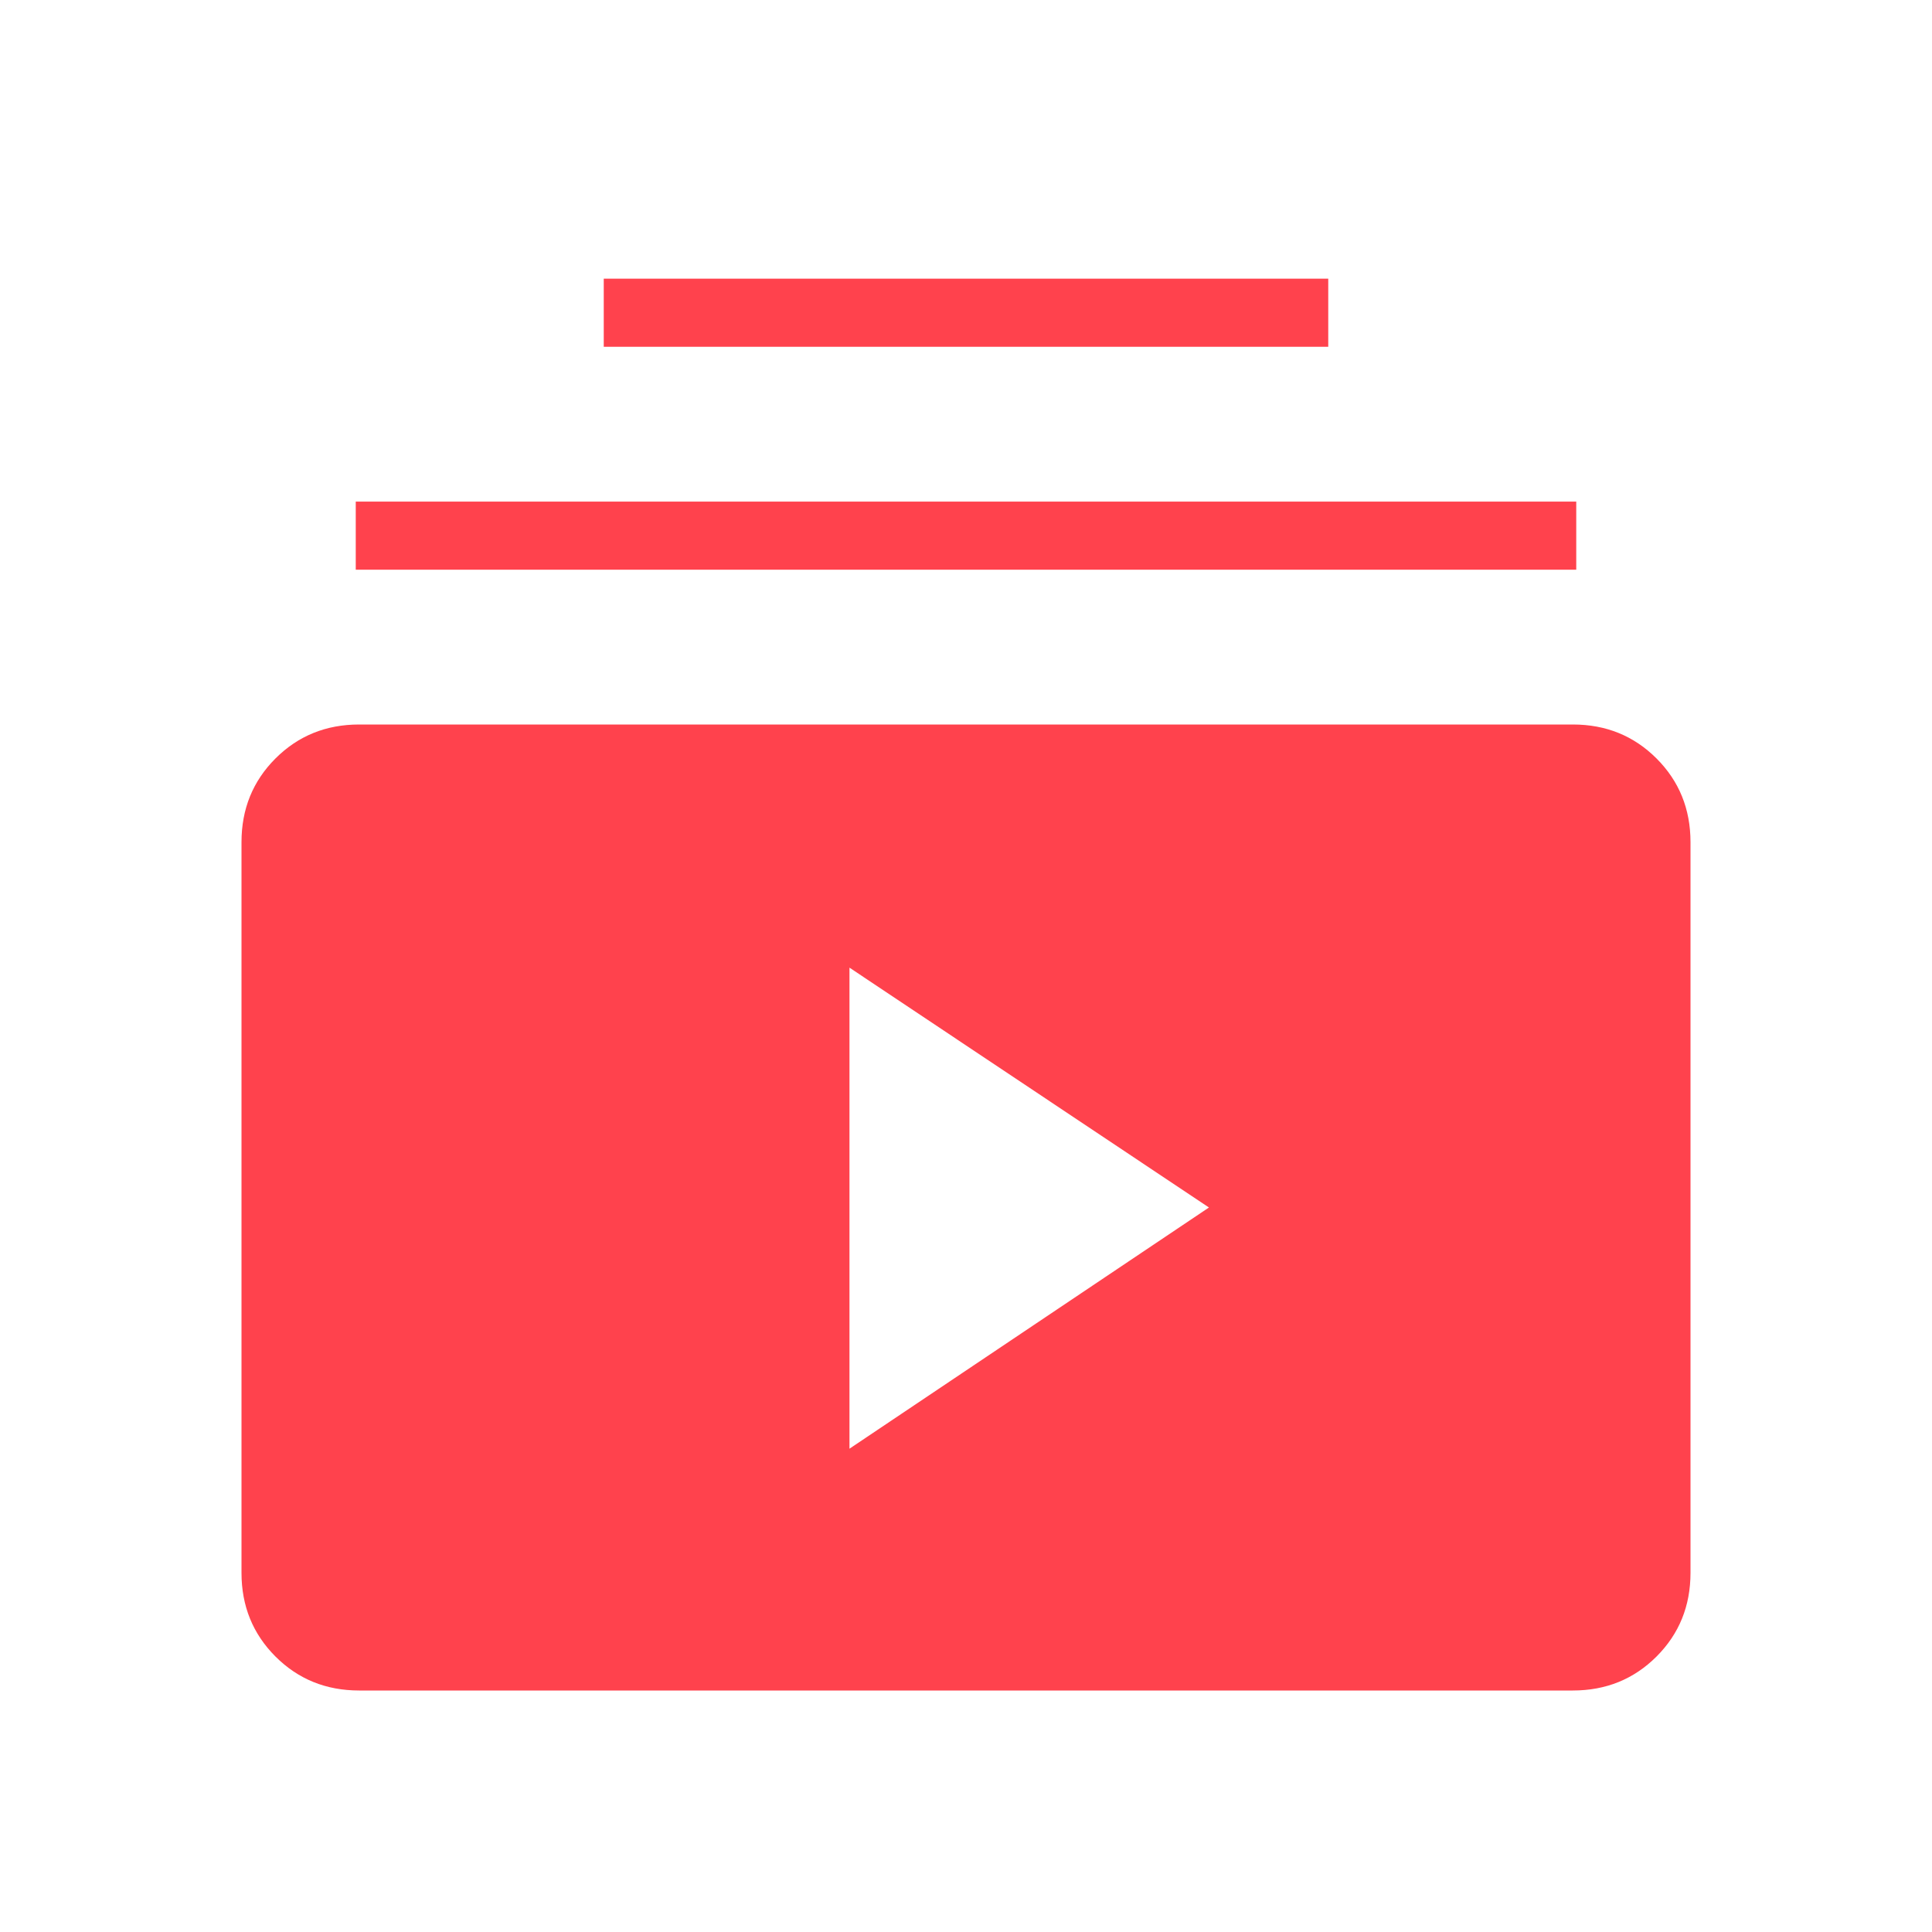
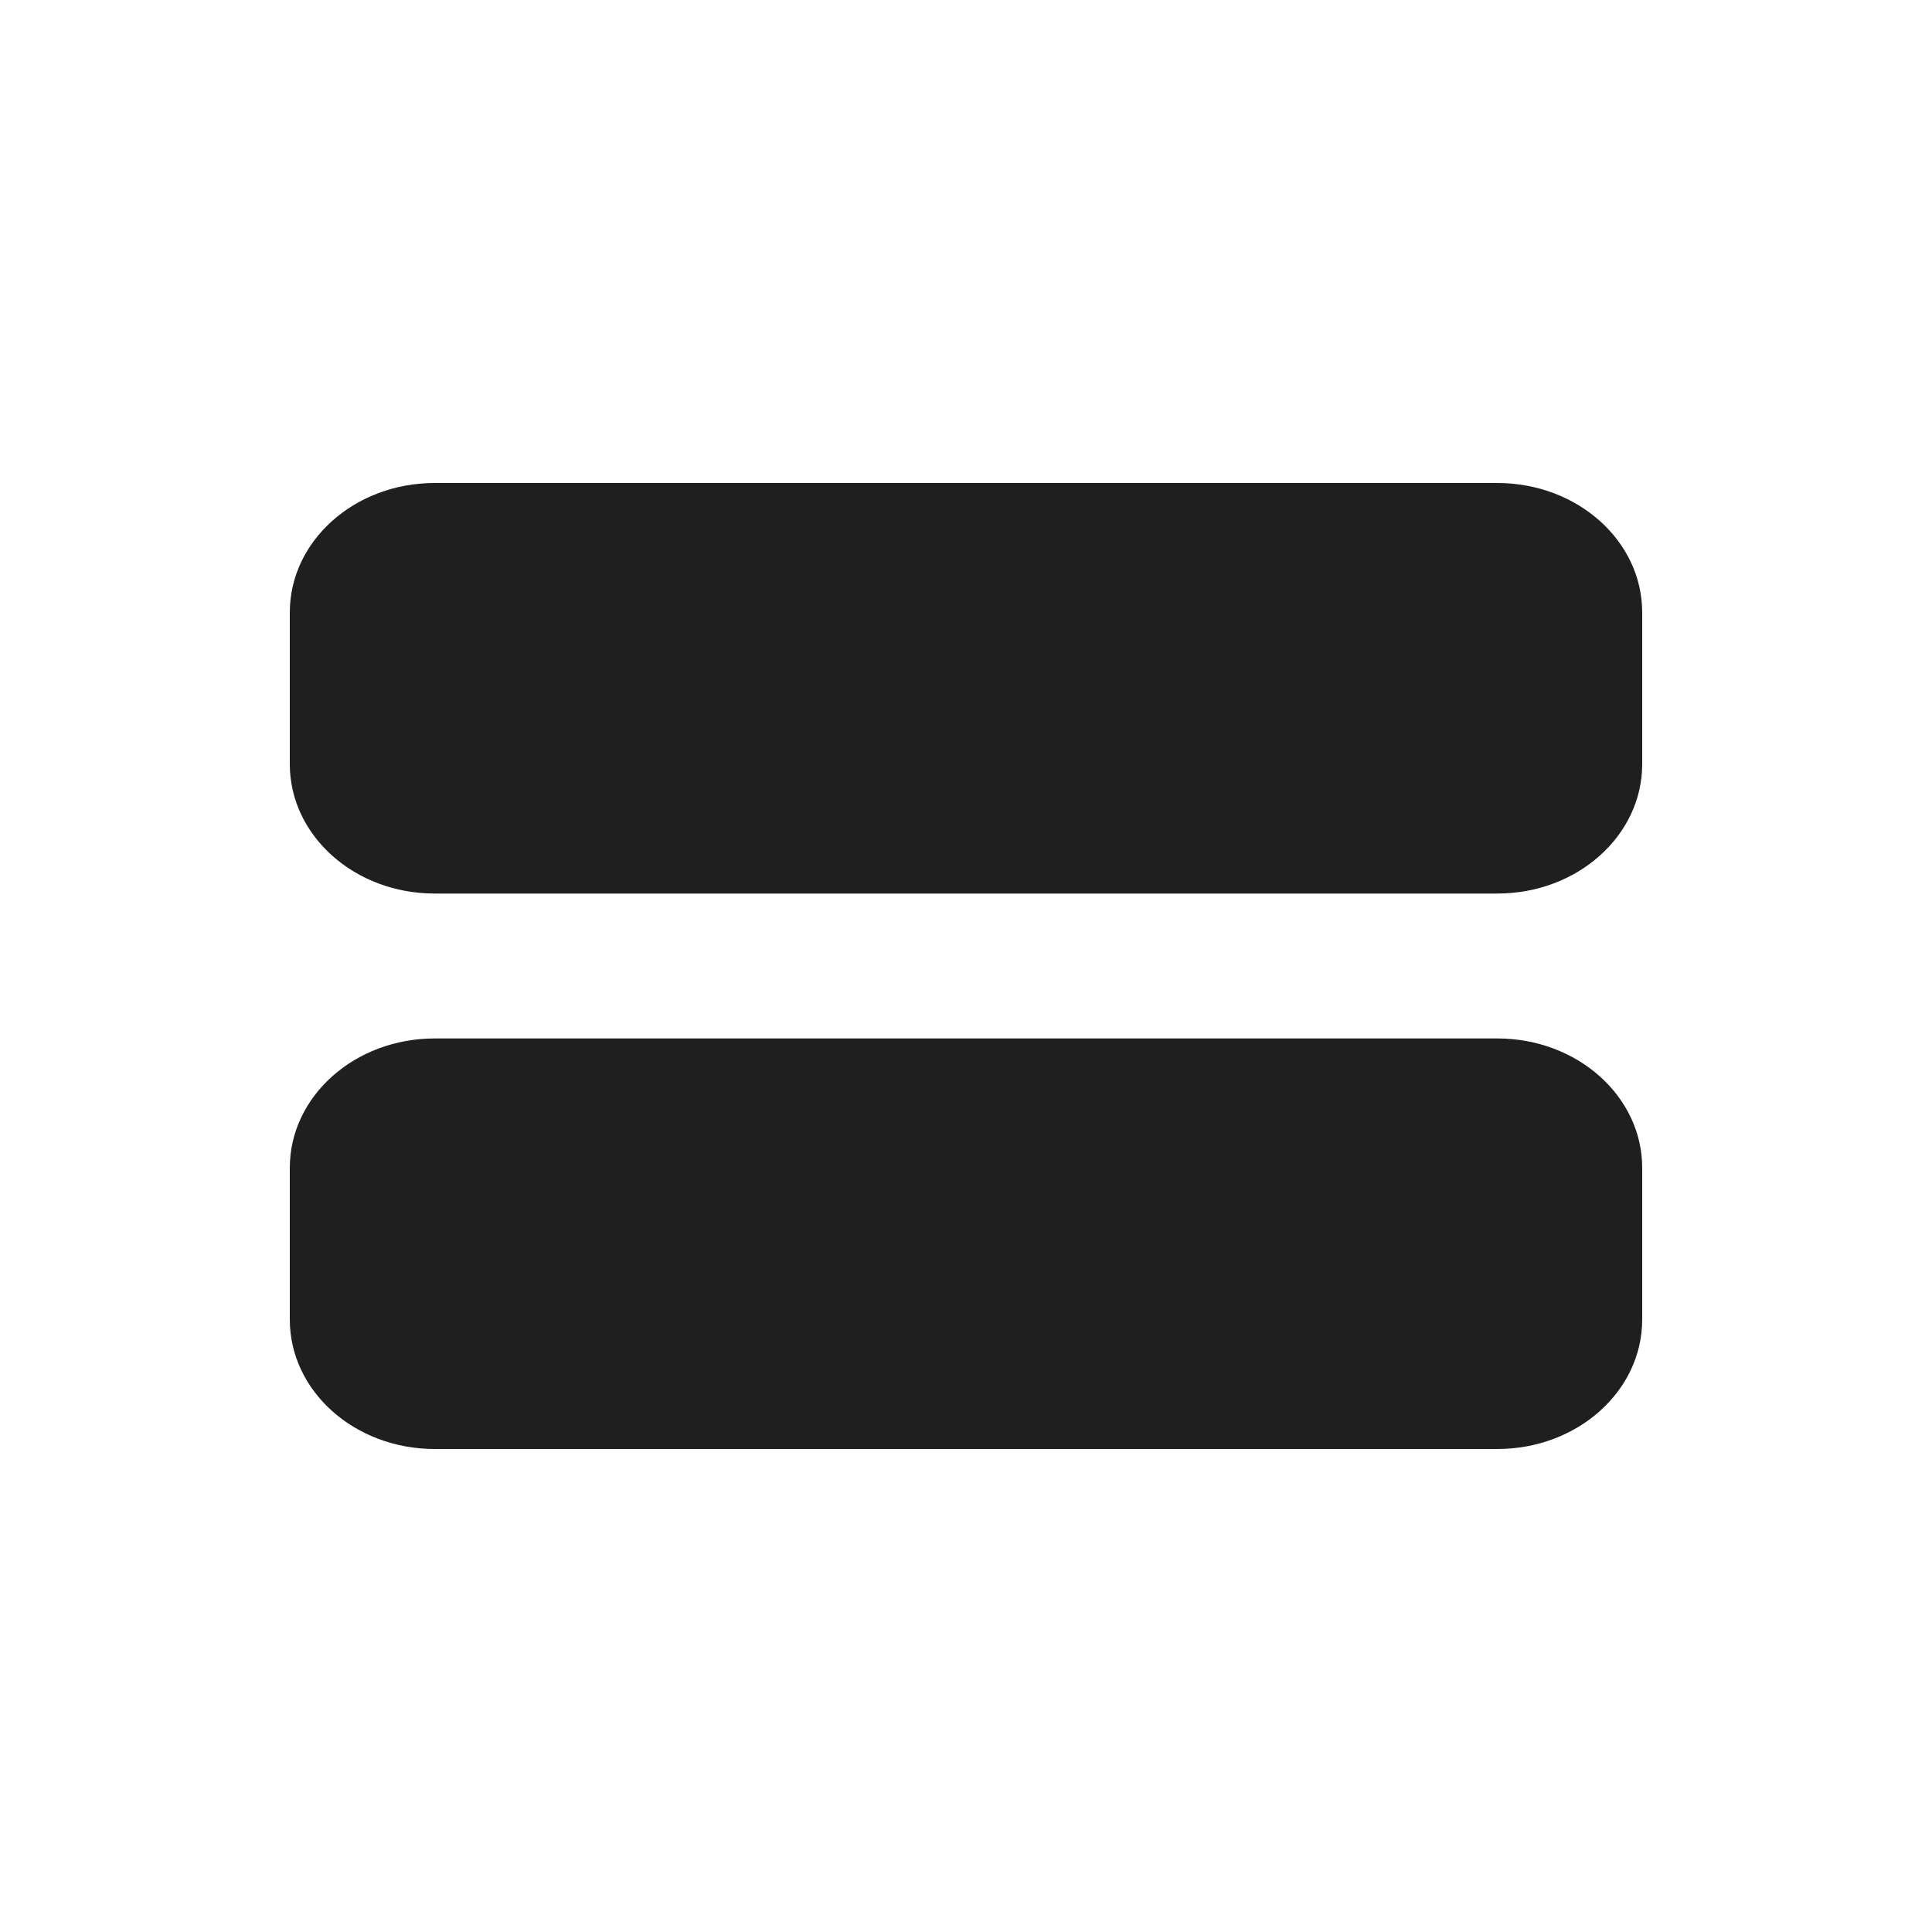
- <svg xmlns="http://www.w3.org/2000/svg" height="40px" viewBox="0 -960 960 960" width="40px" fill="#ff424d">
-   <path d="M178.46-120q-24.69 0-41.58-16.88Q120-153.77 120-178.46v-363.08q0-24.69 16.88-41.58Q153.77-600 178.46-600h603.08q24.69 0 41.58 16.88Q840-566.23 840-541.54v363.08q0 24.69-16.88 41.58Q806.23-120 781.54-120H178.46ZM422.1-240.15 600.72-360 422.1-479.18v239.03ZM176.77-676.92v-33.85h606.46v33.85H176.77ZM300-787.69v-33.85h360v33.85H300Z" />
+ <svg xmlns="http://www.w3.org/2000/svg" enable-background="new 0 0 20 20" height="40px" viewBox="0 0 20 20" width="40px" fill="#1F1F1F">
+   <rect fill="none" height="20" width="20" />
+   <path d="M4.5,5h11C16.33,5,17,5.6,17,6.34v1.57c0,0.74-0.67,1.34-1.5,1.34h-11C3.67,9.25,3,8.65,3,7.91V6.34C3,5.6,3.67,5,4.5,5z M4.5,15h11c0.83,0,1.5-0.6,1.5-1.34v-1.57c0-0.74-0.67-1.34-1.5-1.34h-11c-0.83,0-1.5,0.6-1.5,1.34v1.57C3,14.4,3.67,15,4.5,15z" />
</svg>
